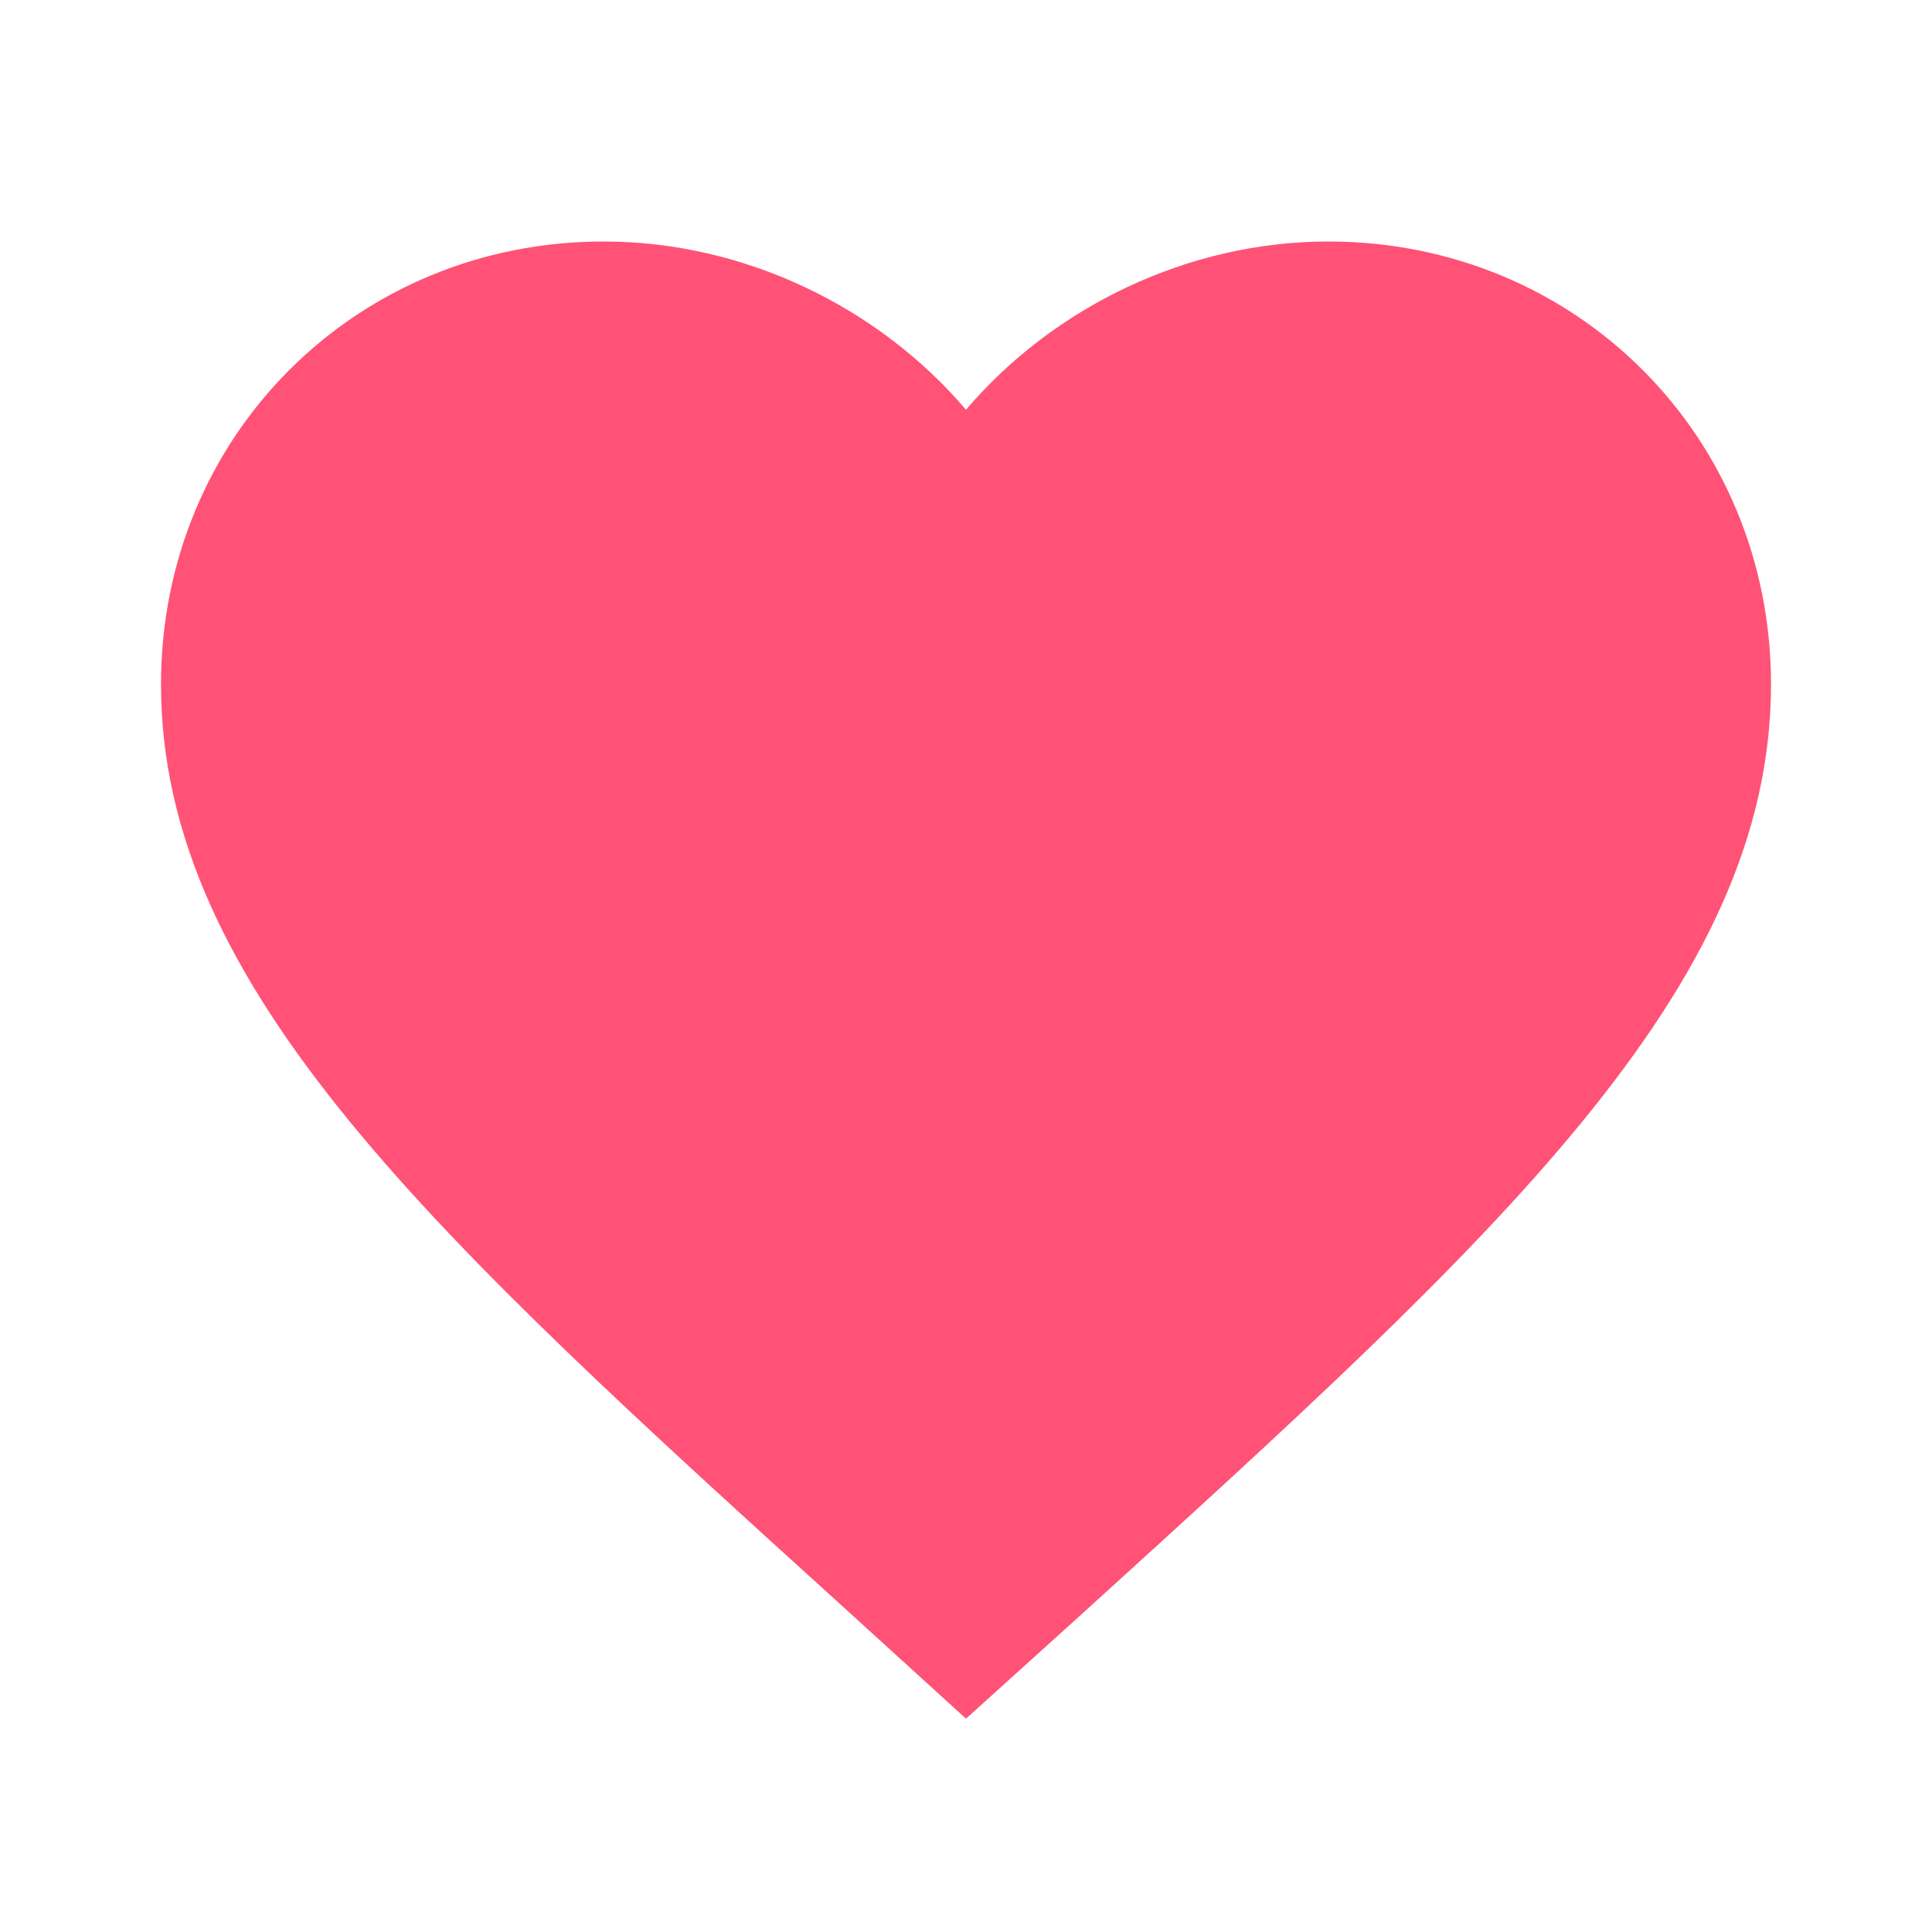
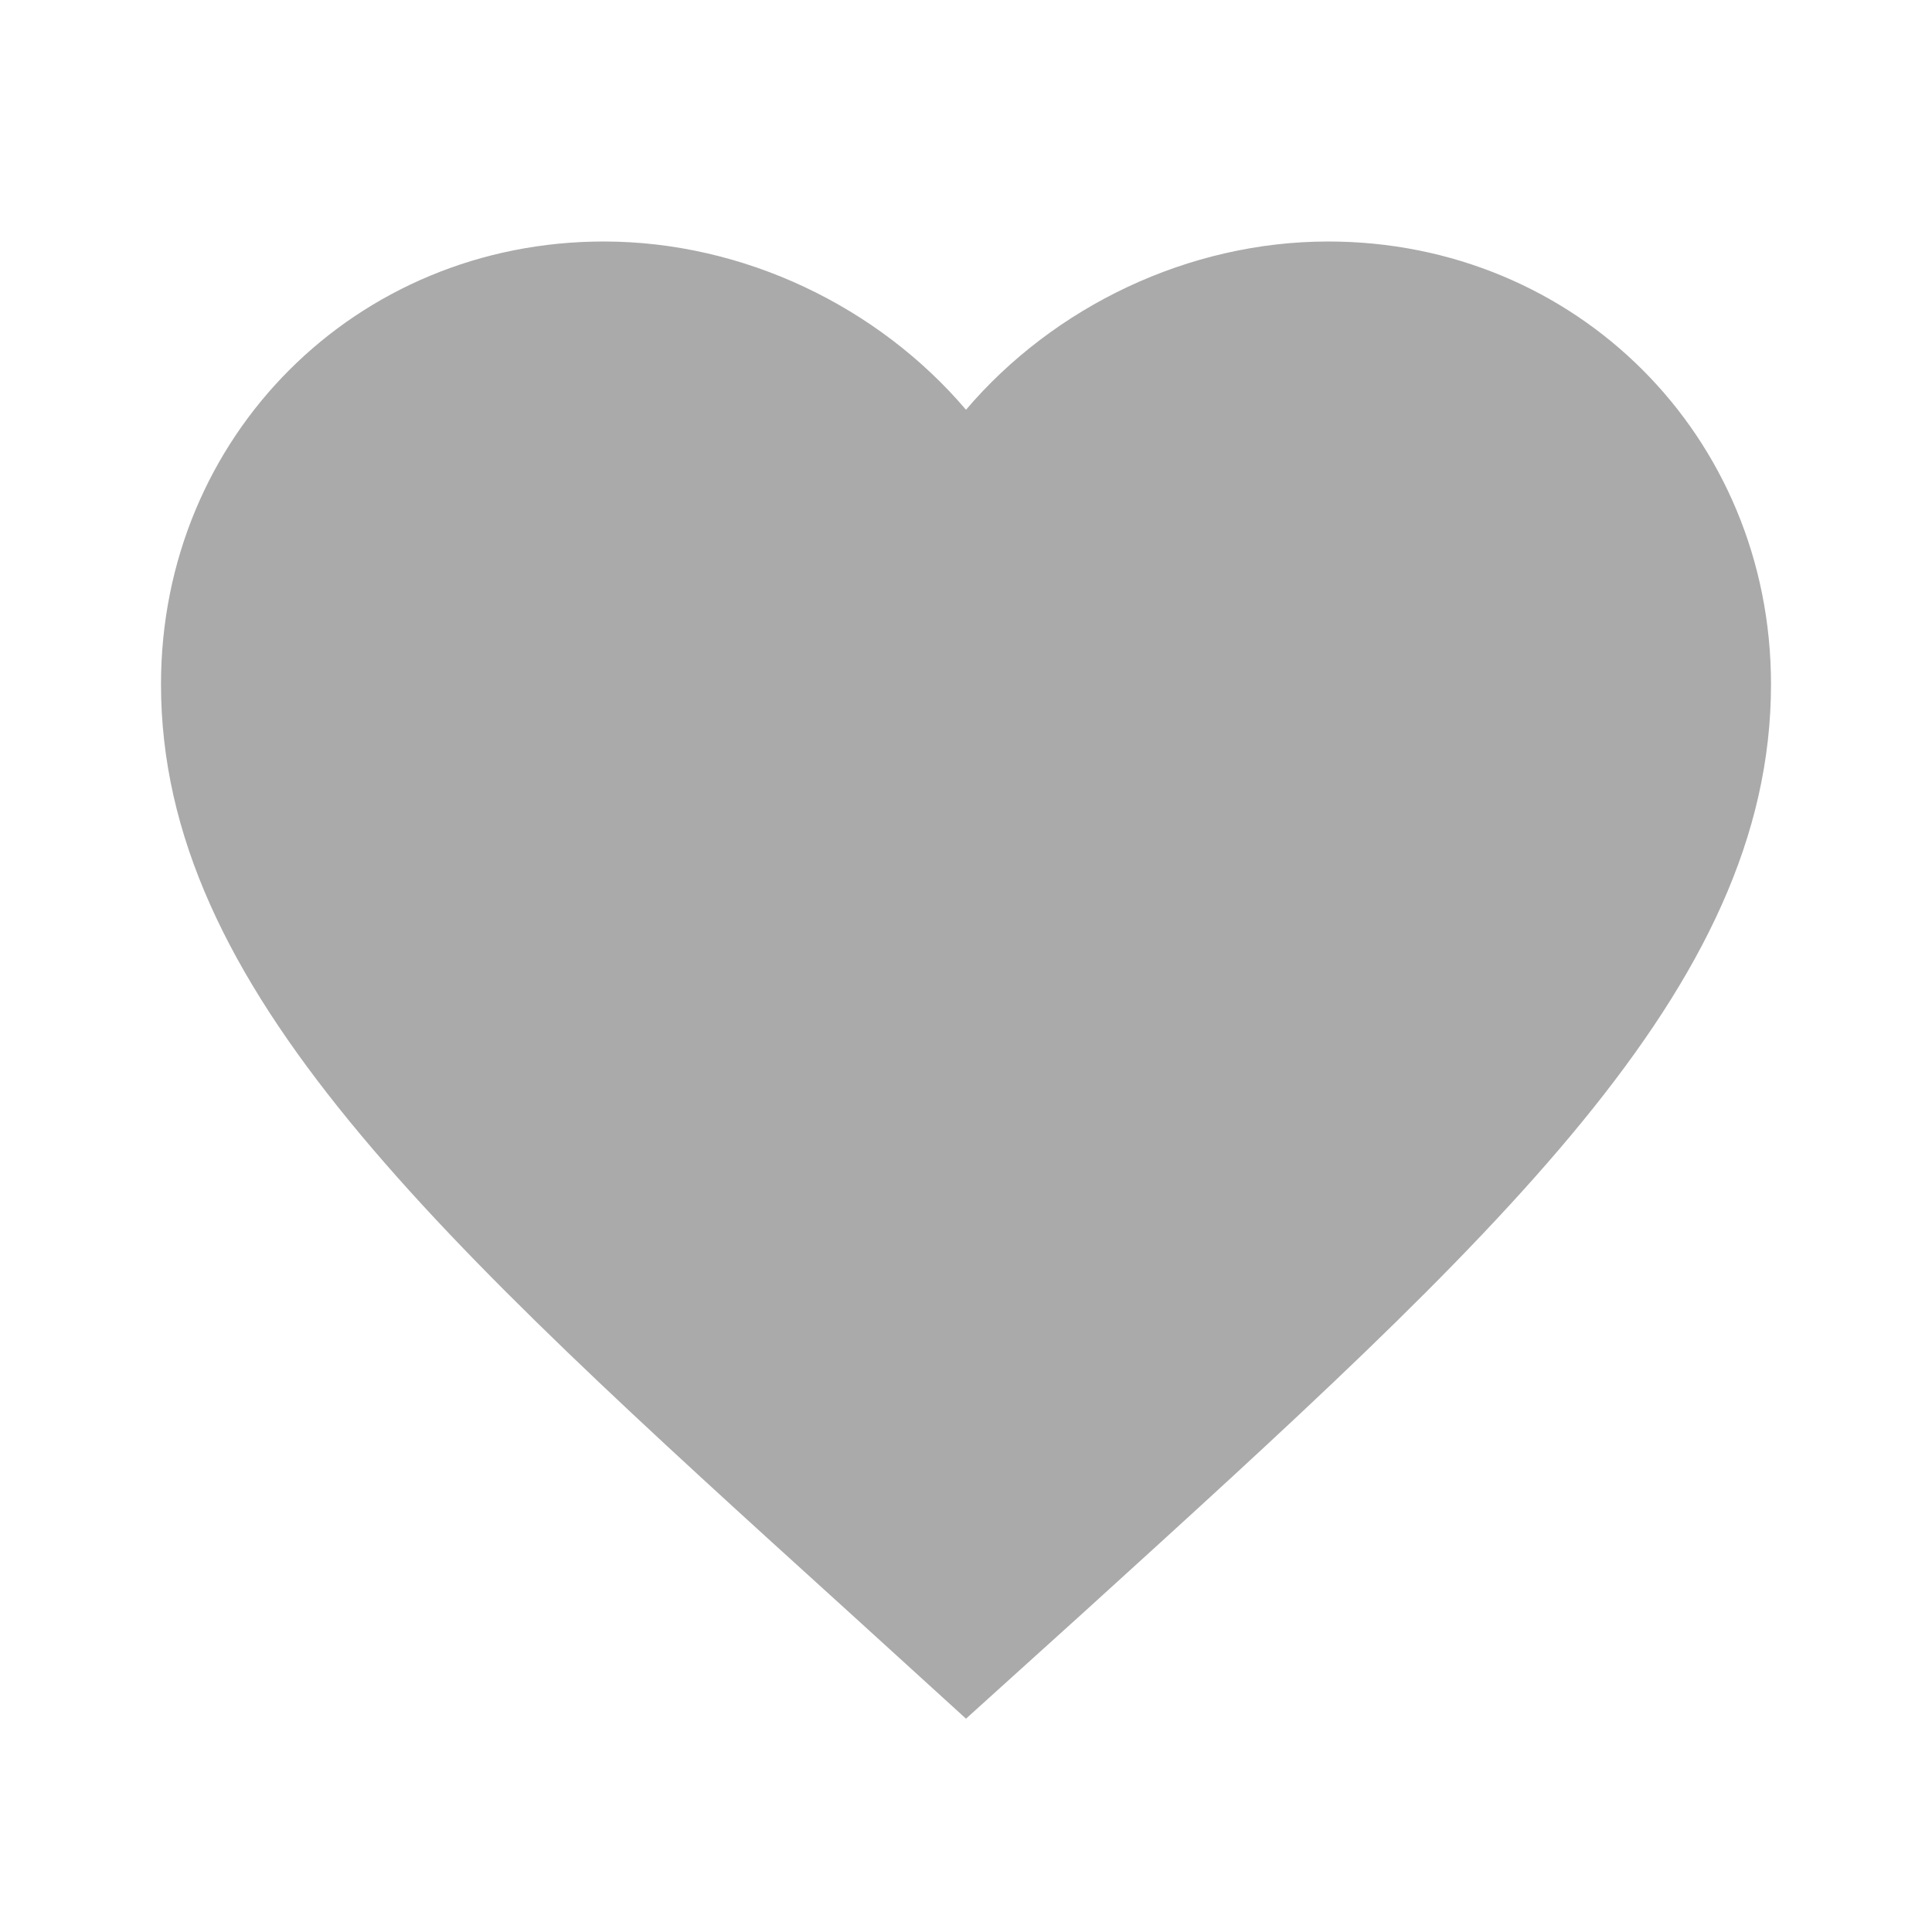
- <svg xmlns="http://www.w3.org/2000/svg" height="24px" viewBox="0 0 24 24" width="24px" fill="#ff5276">
+ <svg xmlns="http://www.w3.org/2000/svg" height="24px" viewBox="0 0 24 24" width="24px" fill="#aaa">
  <path d="M0 0h24v24H0V0z" fill="none" />
  <path d="M12 21.35l-1.45-1.32C5.4 15.36 2 12.28 2 8.5 2 5.42 4.42 3 7.5 3c1.74 0 3.41.81 4.5 2.09C13.09 3.81 14.76 3 16.5 3 19.58 3 22 5.42 22 8.5c0 3.78-3.4 6.86-8.55 11.54L12 21.35z" />
</svg>
